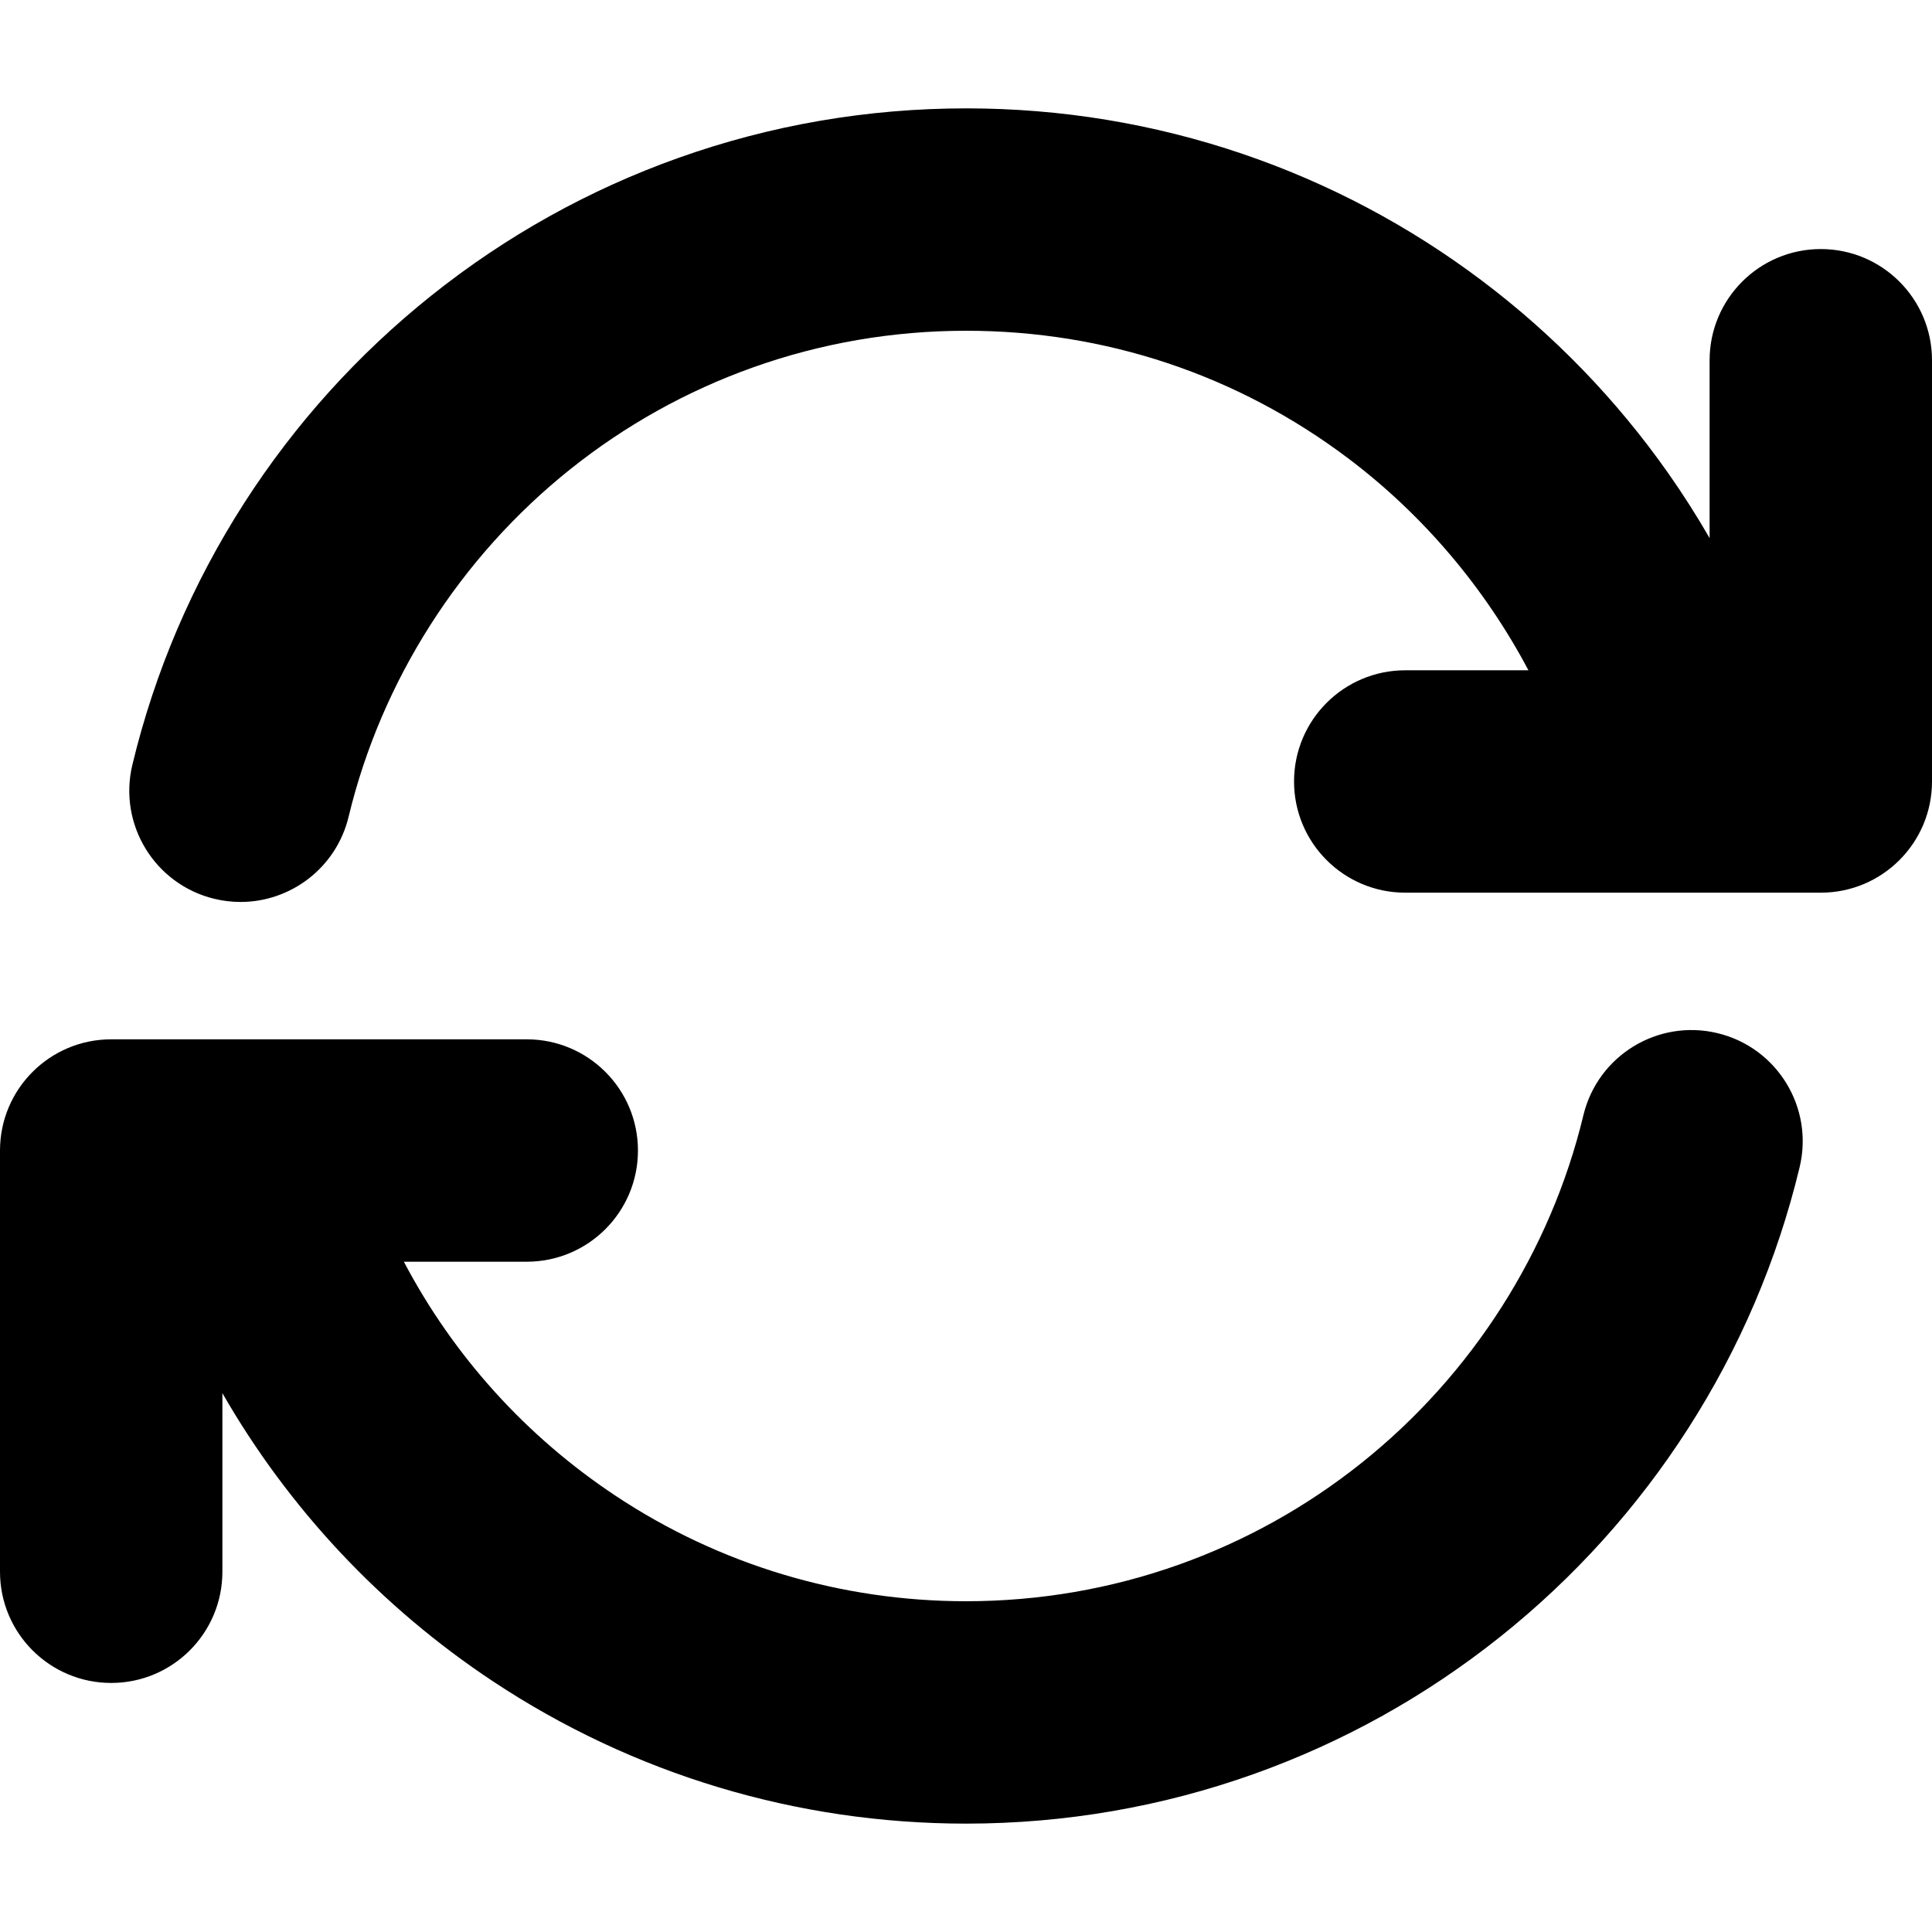
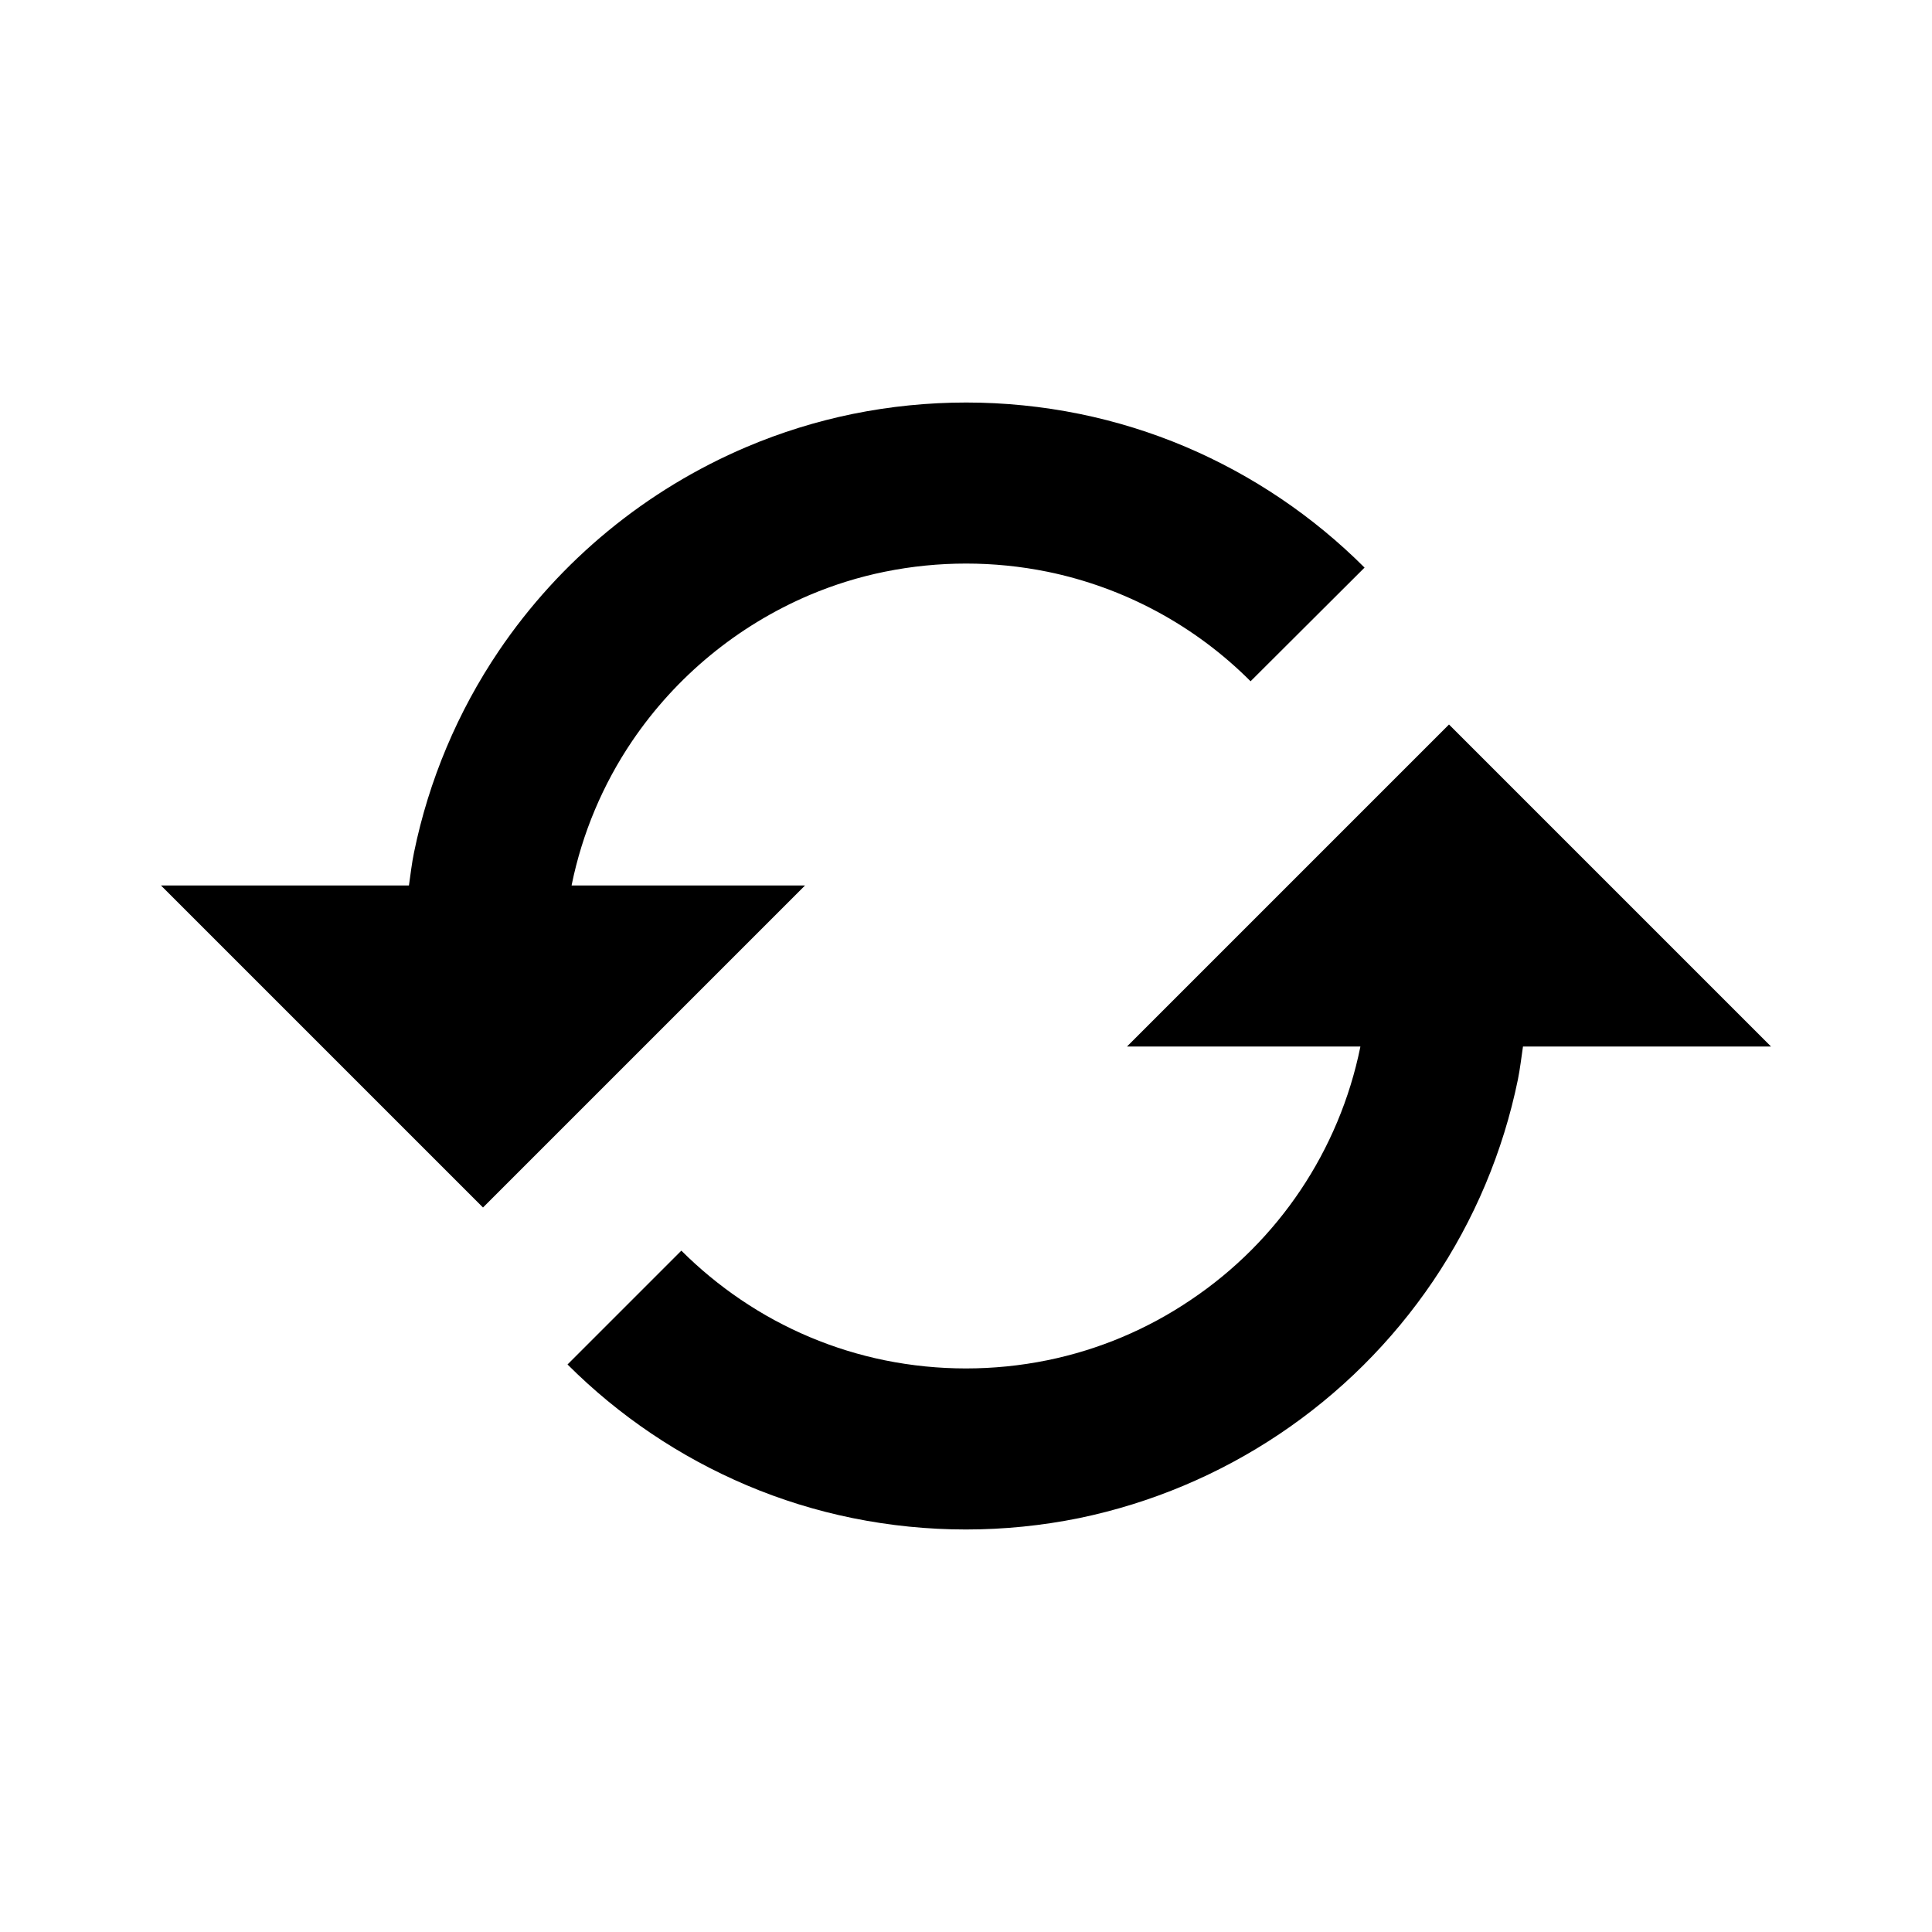
- <svg xmlns="http://www.w3.org/2000/svg" version="1.1" id="Capa_1" x="0px" y="0px" width="912.193px" height="912.193px" viewBox="0 0 912.193 912.193" style="enable-background:new 0 0 912.193 912.193;" xml:space="preserve">
-   <g>
-     <path d="M807.193,170.092v83.973c-6.033-10.458-12.529-20.674-19.512-30.606c-24.436-34.762-54.037-65.357-87.984-90.937   c-34.352-25.885-72.34-46.014-112.908-59.827c-41.957-14.286-85.891-21.529-130.577-21.529c-46.663,0-92.432,7.883-136.03,23.431   c-42.135,15.025-81.295,36.846-116.393,64.858c-34.751,27.735-64.539,60.747-88.534,98.119   c-24.444,38.072-42.191,79.621-52.748,123.492c-6.783,28.19,10.57,56.542,38.761,63.325c4.128,0.993,8.259,1.469,12.325,1.469   c23.705,0,45.21-16.167,51-40.229c15.47-64.292,52.651-122.573,104.694-164.109c26.001-20.751,54.989-36.909,86.16-48.024   c32.249-11.5,66.151-17.331,100.765-17.331c65.672,0,128.018,20.822,180.297,60.214c35.375,26.656,64.541,61.161,85.139,100.095   h-58.166c-28.994,0-52.5,23.505-52.5,52.5s23.506,52.5,52.5,52.5h196.211c28.996,0,52.5-23.505,52.5-52.5V170.092   c0-28.995-23.504-52.5-52.5-52.5C830.699,117.592,807.193,141.097,807.193,170.092z" />
-     <path d="M52.5,794.602c28.995,0,52.5-23.504,52.5-52.5v-84.326c31.275,54.438,74.821,100.955,127.654,135.994   c66.246,43.936,143.417,67.186,223.196,67.254c0.044,0,0.087,0.004,0.13,0.004c0.035,0,0.071-0.002,0.106-0.002   c0.041,0,0.083,0.002,0.124,0.002c0.056,0,0.109-0.004,0.166-0.004c46.524-0.045,92.157-7.924,135.633-23.428   c42.135-15.025,81.295-36.846,116.393-64.857c34.752-27.734,64.539-60.748,88.535-98.119   c24.443-38.072,42.191-79.621,52.748-123.492c6.783-28.189-10.57-56.541-38.762-63.324s-56.541,10.57-63.324,38.76   c-15.471,64.293-52.652,122.574-104.695,164.109c-26,20.75-54.988,36.91-86.16,48.023c-32.217,11.488-66.082,17.318-100.657,17.33   c-59.154-0.023-116.346-17.229-165.398-49.762c-42.3-28.053-76.562-66.006-100.007-110.545h58.028c28.996,0,52.5-23.506,52.5-52.5   c0-28.996-23.505-52.5-52.5-52.5H52.5c-28.995,0-52.5,23.504-52.5,52.5v198.883C0,771.098,23.505,794.602,52.5,794.602z" />
-   </g>
-   <g>
- </g>
-   <g>
- </g>
-   <g>
- </g>
-   <g>
- </g>
-   <g>
- </g>
-   <g>
- </g>
-   <g>
- </g>
-   <g>
- </g>
-   <g>
- </g>
-   <g>
- </g>
-   <g>
- </g>
-   <g>
- </g>
-   <g>
- </g>
-   <g>
- </g>
-   <g>
- </g>
+ <svg xmlns="http://www.w3.org/2000/svg" width="24px" height="24px" viewBox="0 0 24 24">
+   <path d="M10 11H7.101l.001-.009a4.956 4.956 0 0 1 .752-1.787 5.054 5.054 0 0 1 2.2-1.811c.302-.128.617-.226.938-.291a5.078 5.078 0 0 1 2.018 0 4.978 4.978 0 0 1 2.525 1.361l1.416-1.412a7.036 7.036 0 0 0-2.224-1.501 6.921 6.921 0 0 0-1.315-.408 7.079 7.079 0 0 0-2.819 0 6.94 6.94 0 0 0-1.316.409 7.04 7.04 0 0 0-3.08 2.534 6.978 6.978 0 0 0-1.054 2.505c-.028.135-.043.273-.063.41H2l4 4 4-4zm4 2h2.899l-.001.008a4.976 4.976 0 0 1-2.103 3.138 4.943 4.943 0 0 1-1.787.752 5.073 5.073 0 0 1-2.017 0 4.956 4.956 0 0 1-1.787-.752 5.072 5.072 0 0 1-.74-.61L7.05 16.95a7.032 7.032 0 0 0 2.225 1.5c.424.18.867.317 1.315.408a7.07 7.07 0 0 0 2.818 0 7.031 7.031 0 0 0 4.395-2.945 6.974 6.974 0 0 0 1.053-2.503c.027-.135.043-.273.063-.41H22l-4-4-4 4z" />
</svg>
